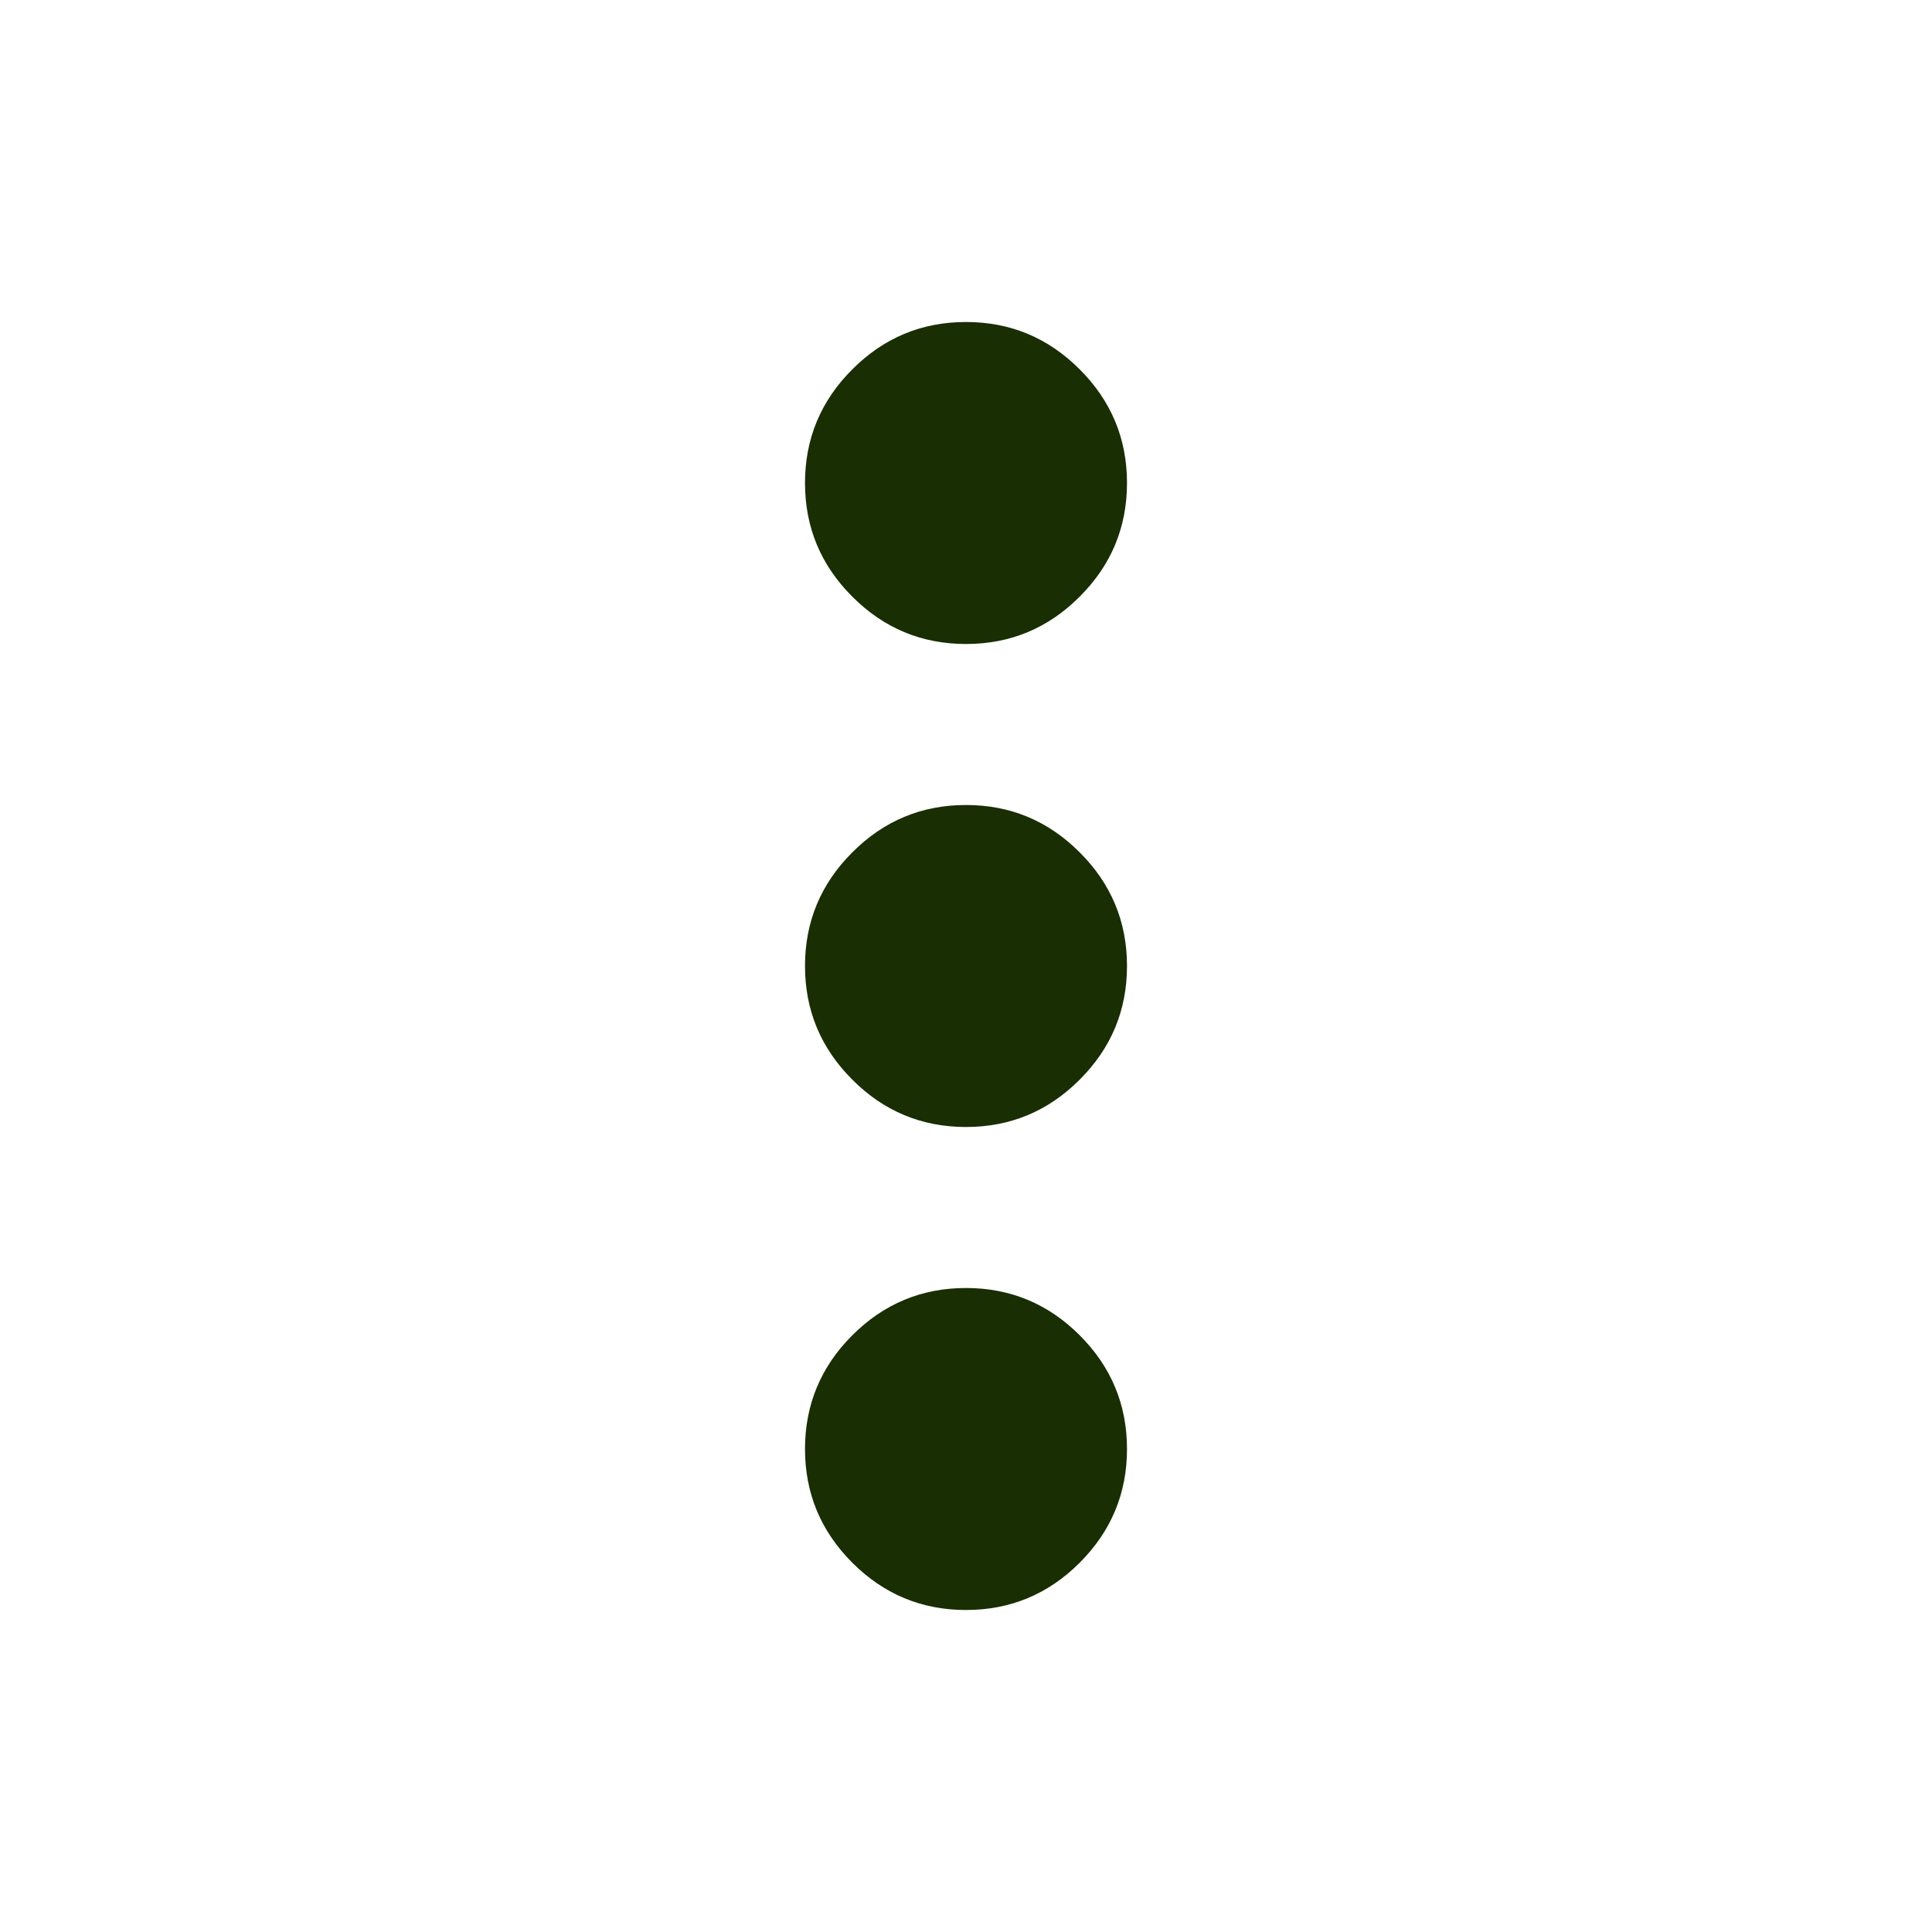
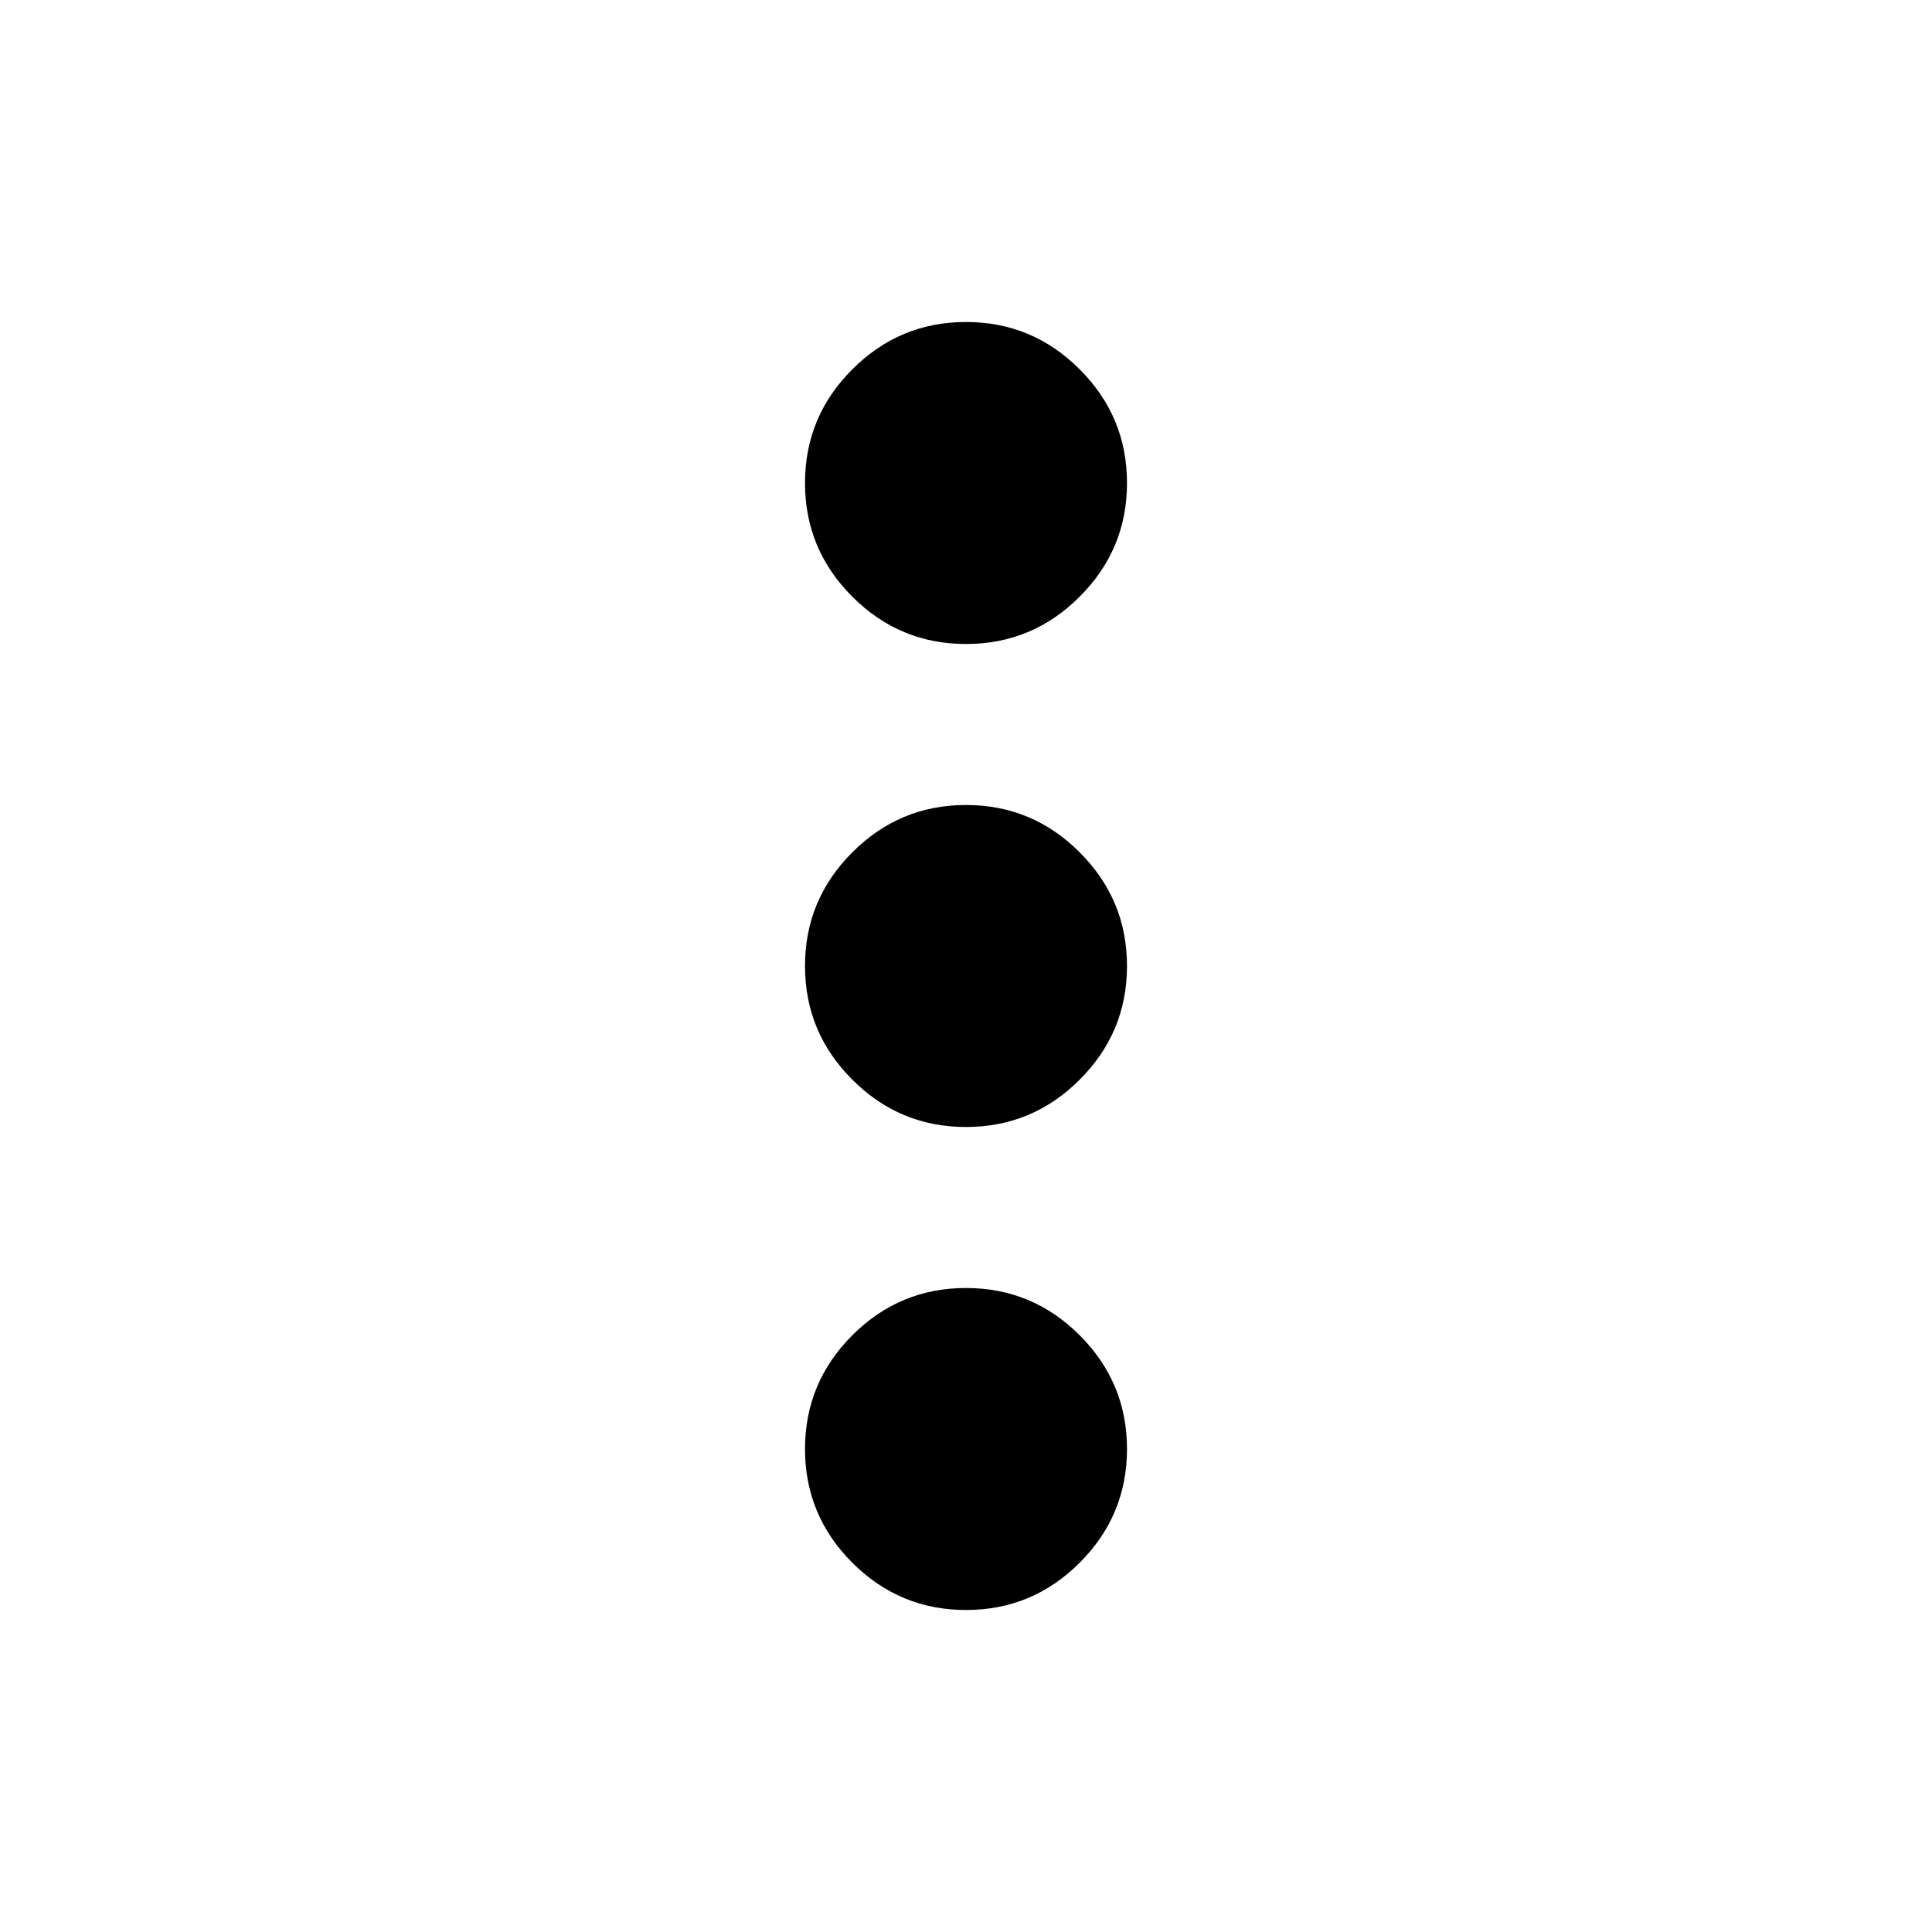
<svg xmlns="http://www.w3.org/2000/svg" width="24" height="24" viewBox="0 0 24 24" fill="none">
-   <path d="M12 20C11.45 20 10.979 19.804 10.588 19.413C10.196 19.021 10 18.55 10 18C10 17.45 10.196 16.979 10.588 16.587C10.979 16.196 11.45 16 12 16C12.55 16 13.021 16.196 13.412 16.587C13.804 16.979 14 17.45 14 18C14 18.55 13.804 19.021 13.412 19.413C13.021 19.804 12.55 20 12 20ZM12 14C11.45 14 10.979 13.804 10.588 13.412C10.196 13.021 10 12.55 10 12C10 11.45 10.196 10.979 10.588 10.588C10.979 10.196 11.45 10 12 10C12.55 10 13.021 10.196 13.412 10.588C13.804 10.979 14 11.45 14 12C14 12.55 13.804 13.021 13.412 13.412C13.021 13.804 12.55 14 12 14ZM12 8C11.45 8 10.979 7.804 10.588 7.412C10.196 7.021 10 6.55 10 6C10 5.45 10.196 4.979 10.588 4.588C10.979 4.196 11.45 4 12 4C12.55 4 13.021 4.196 13.412 4.588C13.804 4.979 14 5.45 14 6C14 6.55 13.804 7.021 13.412 7.412C13.021 7.804 12.55 8 12 8Z" fill="#192E03" />
+   <path d="M12 20C11.45 20 10.979 19.804 10.588 19.413C10.196 19.021 10 18.55 10 18C10 17.45 10.196 16.979 10.588 16.587C10.979 16.196 11.45 16 12 16C12.55 16 13.021 16.196 13.412 16.587C13.804 16.979 14 17.45 14 18C14 18.55 13.804 19.021 13.412 19.413C13.021 19.804 12.55 20 12 20ZM12 14C11.45 14 10.979 13.804 10.588 13.412C10.196 13.021 10 12.55 10 12C10 11.45 10.196 10.979 10.588 10.588C10.979 10.196 11.45 10 12 10C12.55 10 13.021 10.196 13.412 10.588C13.804 10.979 14 11.45 14 12C14 12.55 13.804 13.021 13.412 13.412C13.021 13.804 12.55 14 12 14ZM12 8C11.45 8 10.979 7.804 10.588 7.412C10.196 7.021 10 6.55 10 6C10 5.45 10.196 4.979 10.588 4.588C10.979 4.196 11.45 4 12 4C12.55 4 13.021 4.196 13.412 4.588C13.804 4.979 14 5.45 14 6C14 6.55 13.804 7.021 13.412 7.412C13.021 7.804 12.55 8 12 8Z" fill="currentColor" />
</svg>
